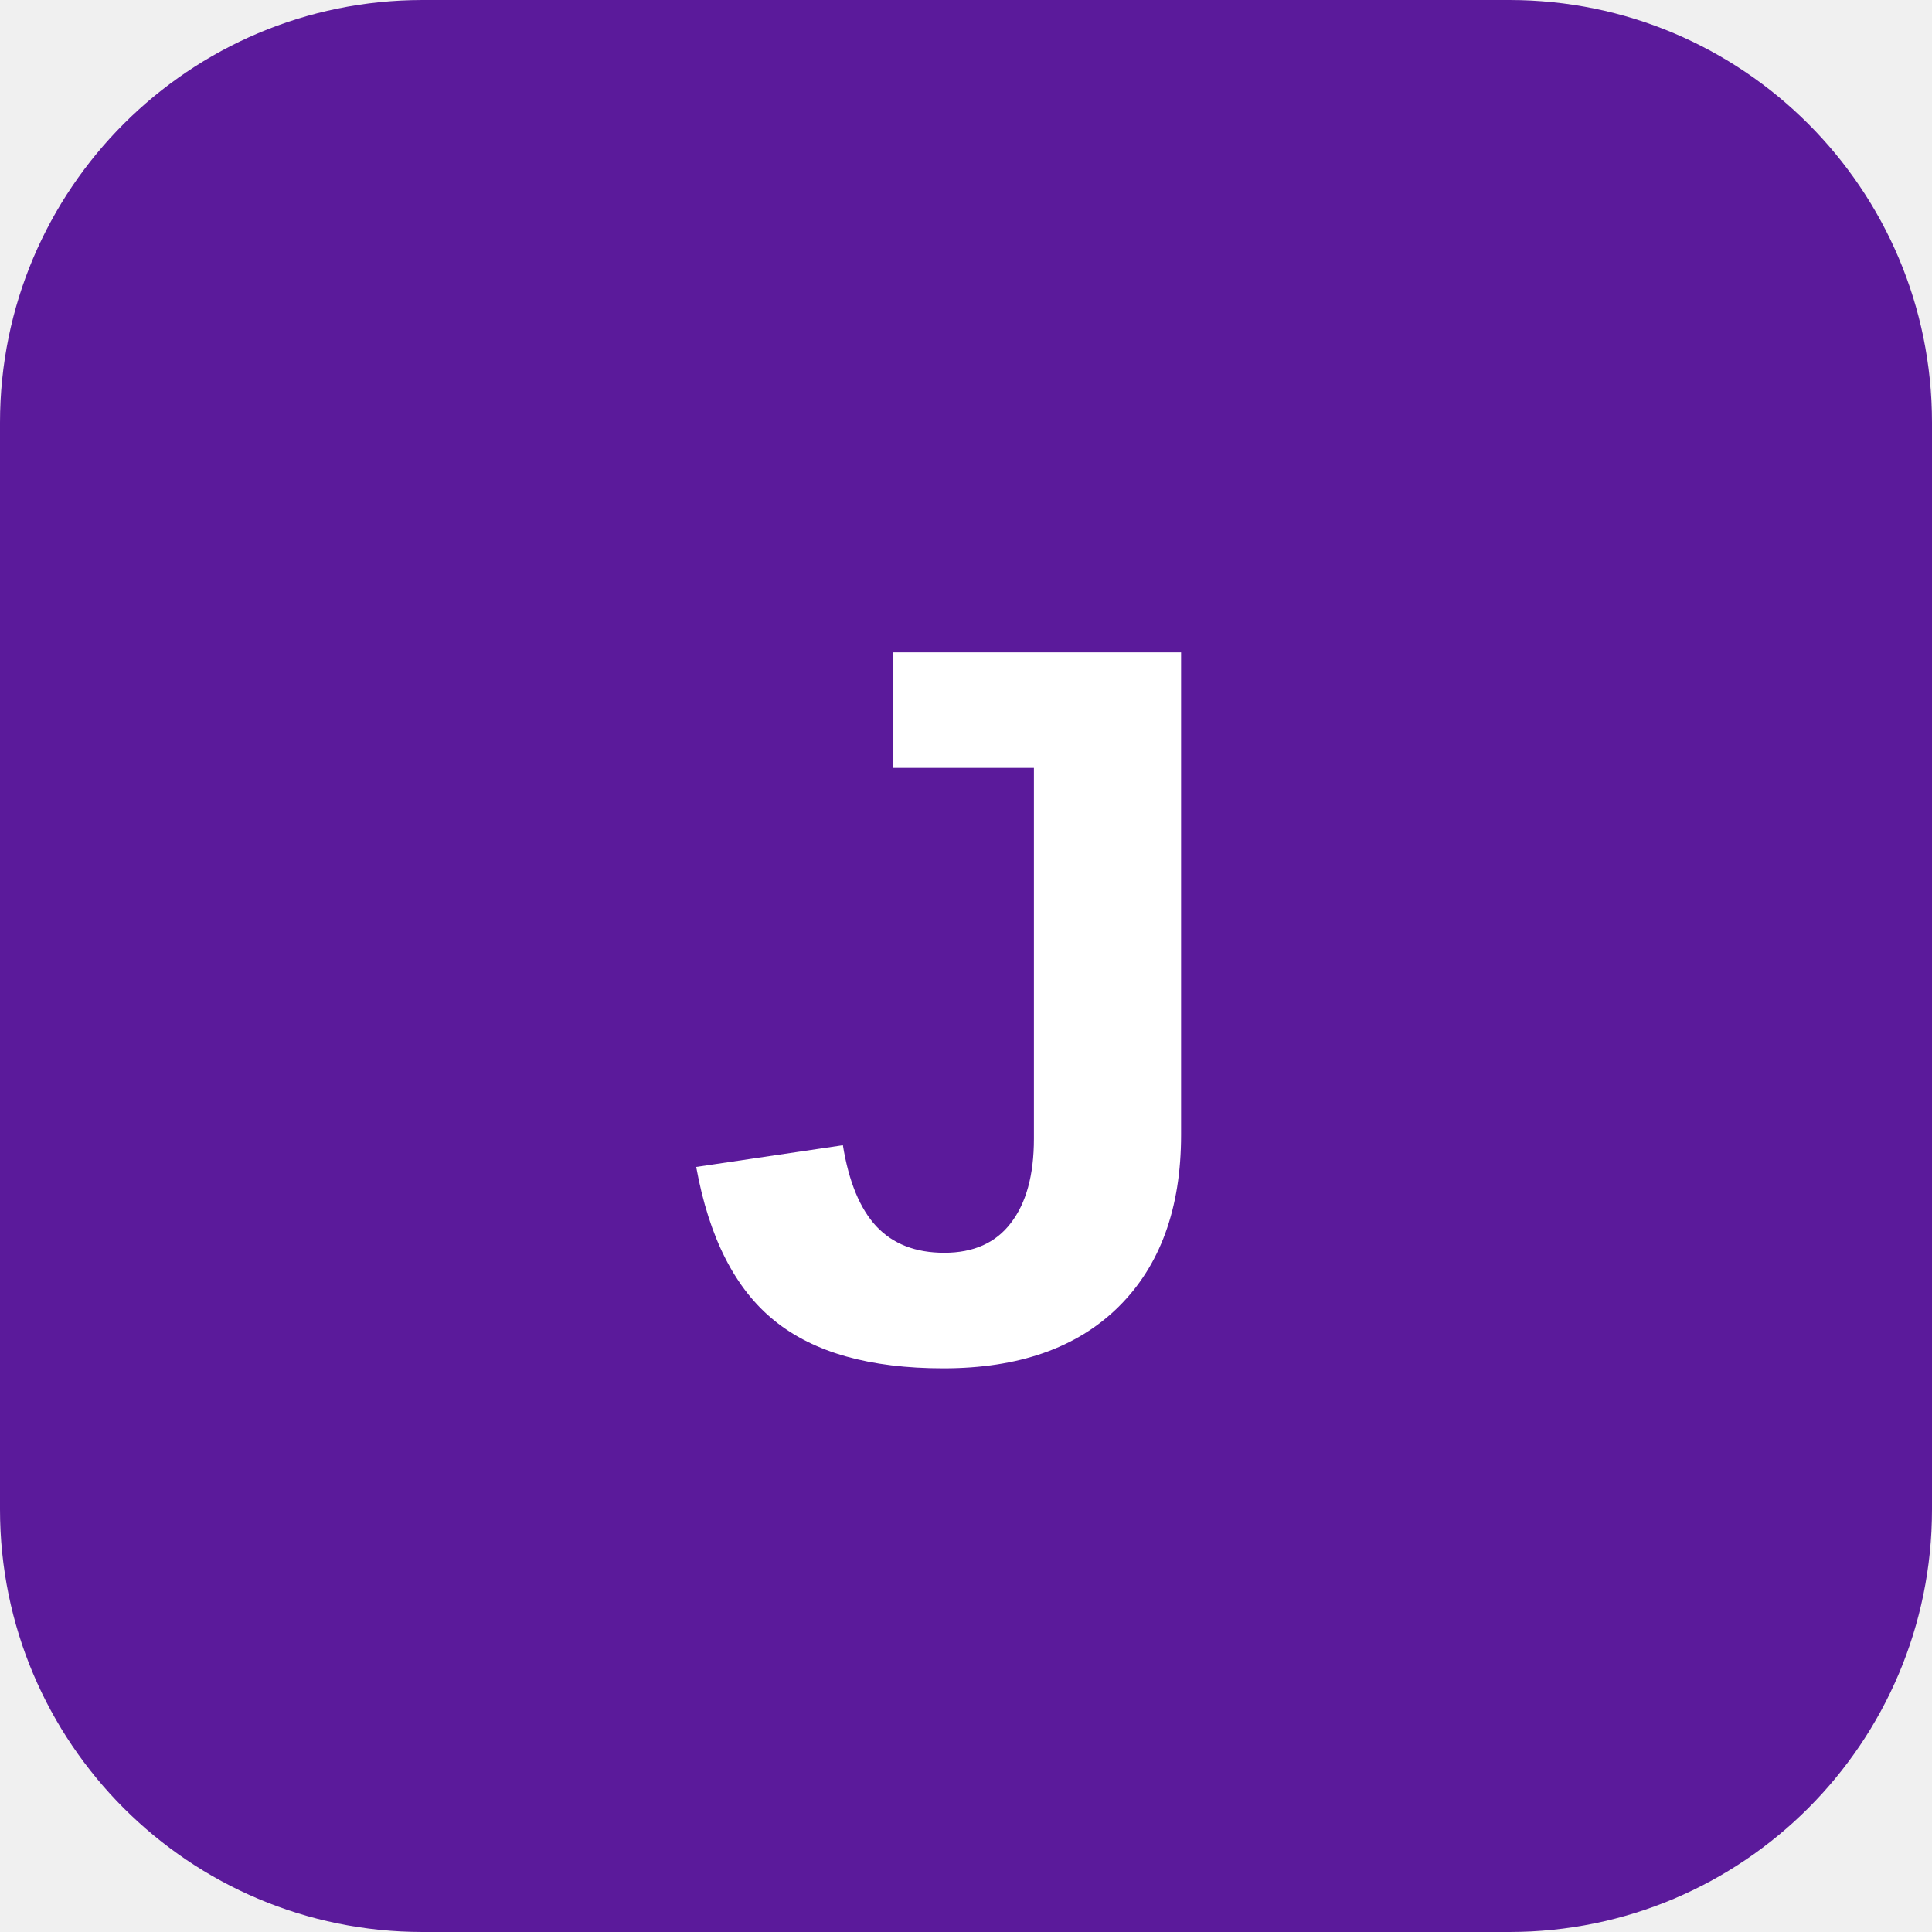
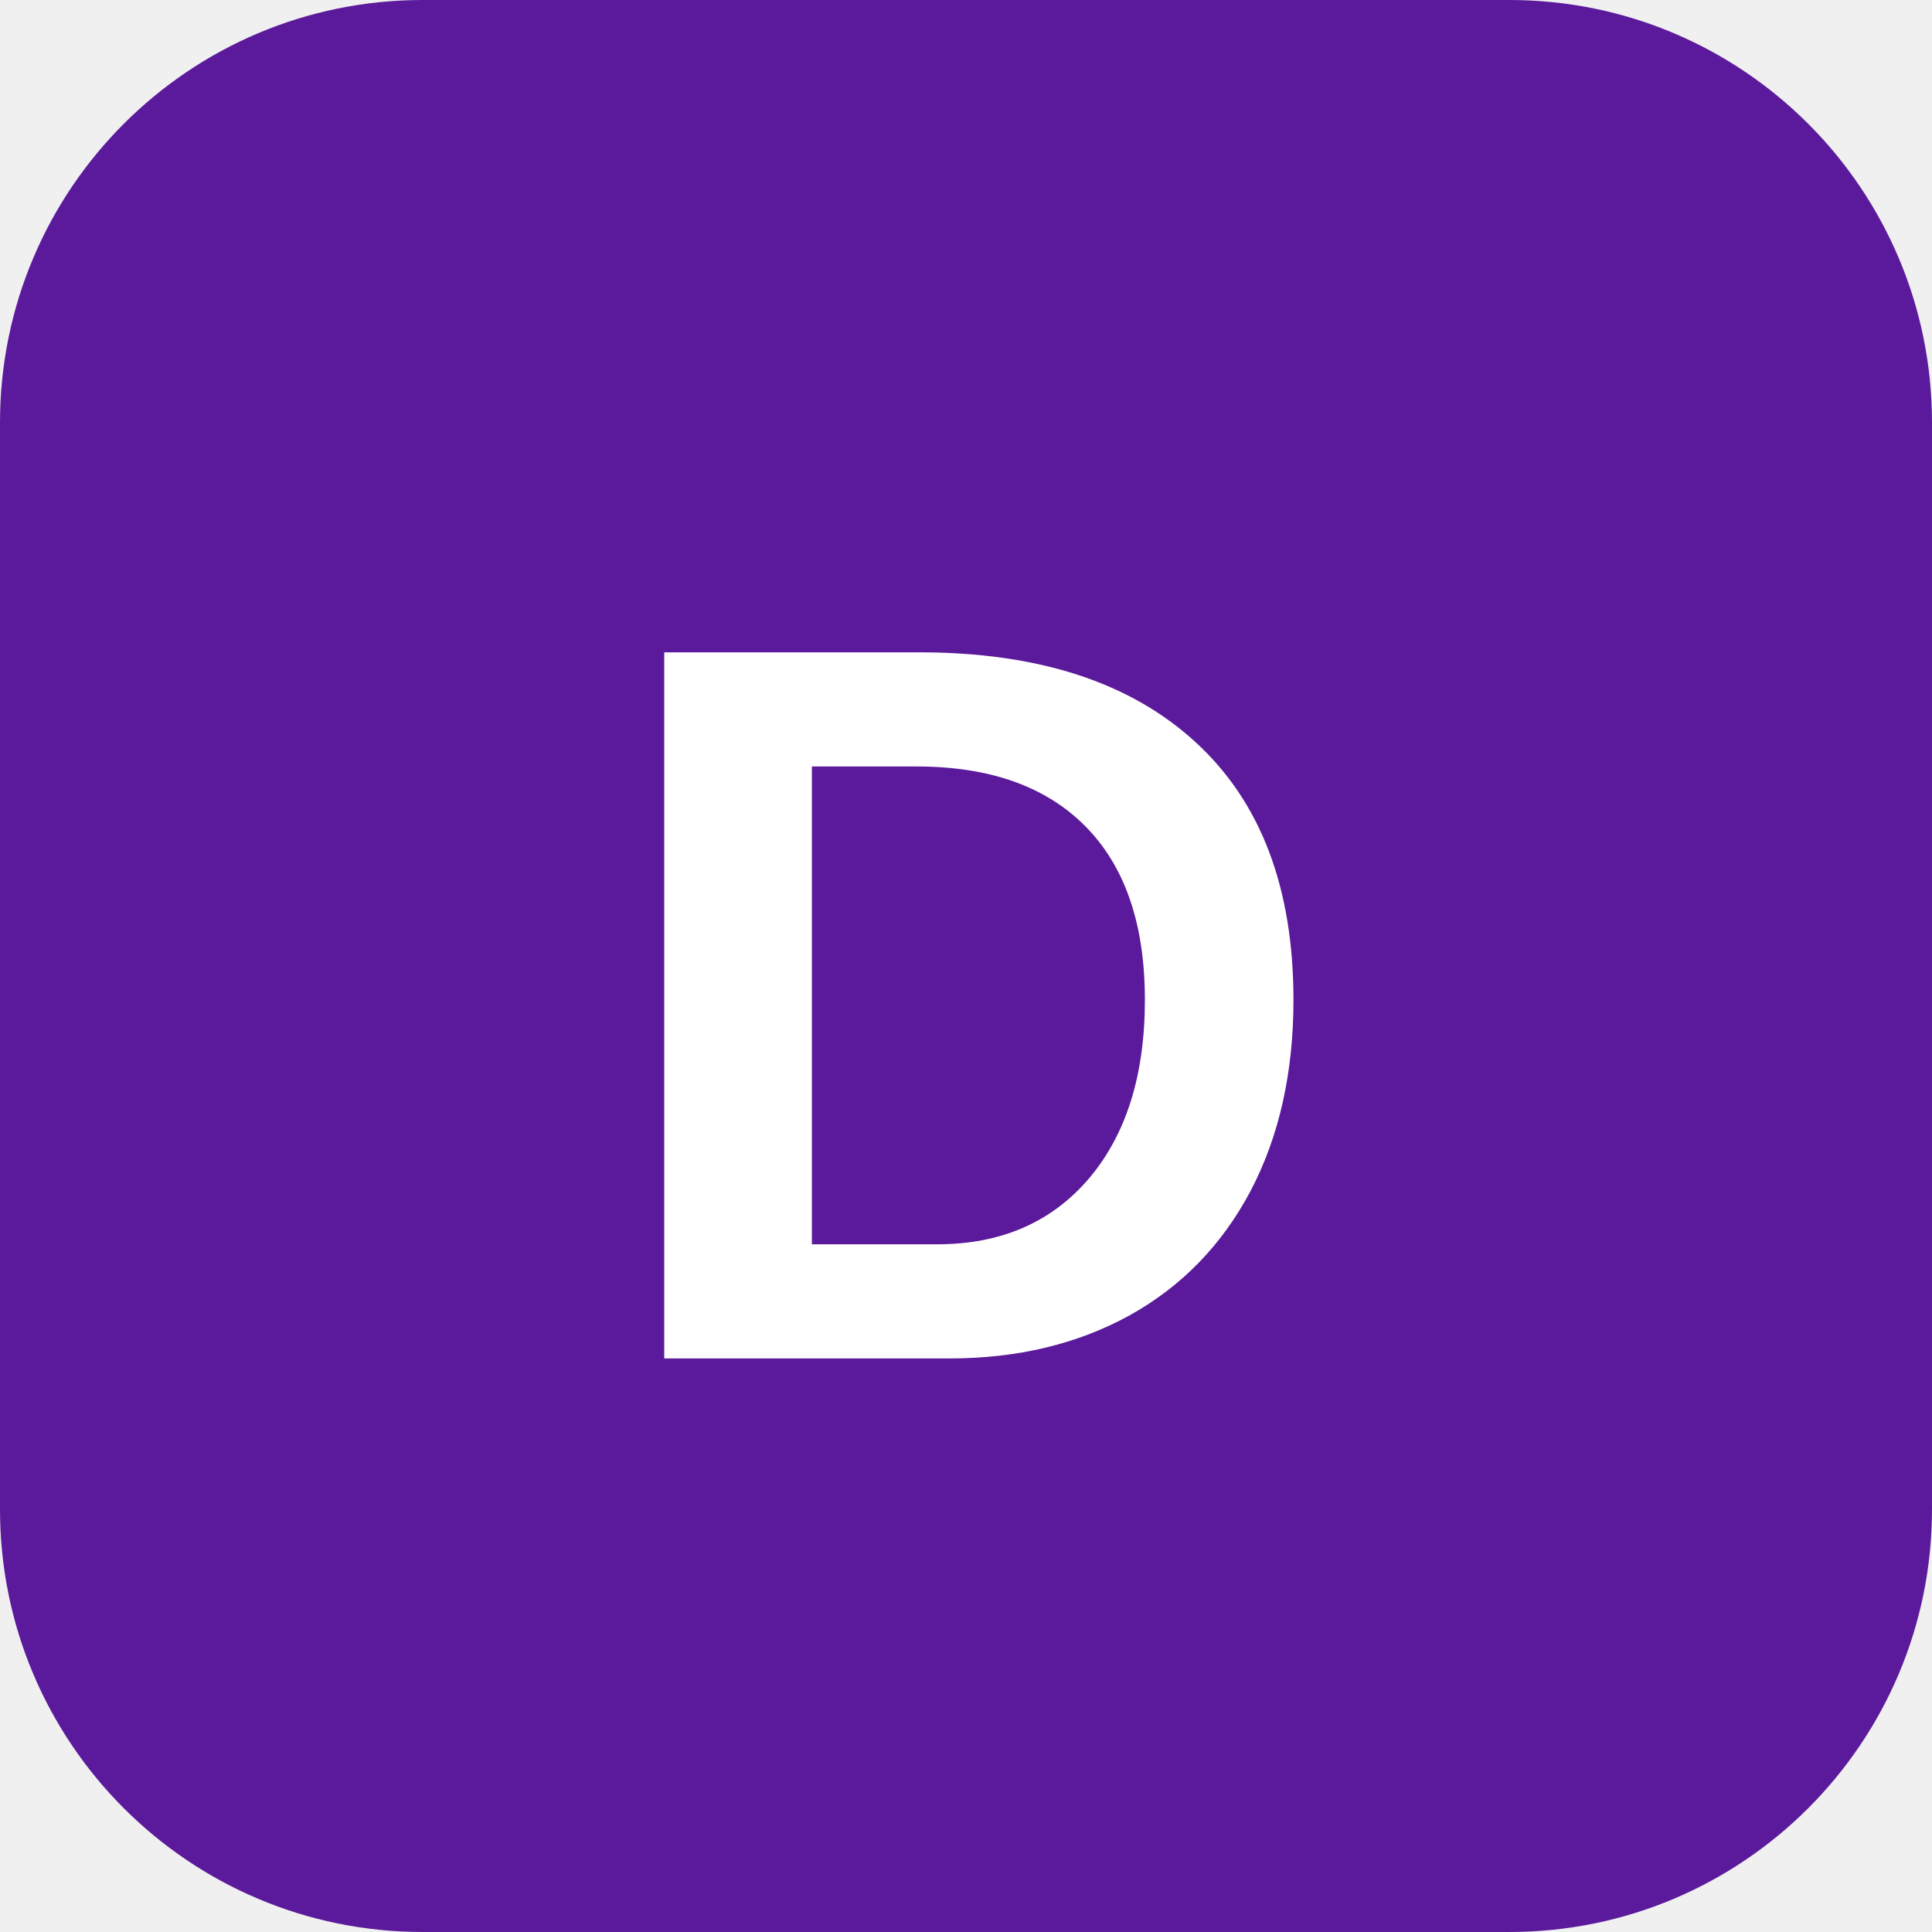
<svg xmlns="http://www.w3.org/2000/svg" viewBox="0 0 64 64">
  <rect width="64" height="64" rx="14" fill="#5b1a9b" />
-   <text x="32" y="45" font-family="Segoe UI, Arial, sans-serif" font-size="34" font-weight="700" fill="#ffffff" text-anchor="middle">J</text>
+   <text x="32" y="45" font-family="Segoe UI, Arial, sans-serif" font-size="34" font-weight="700" fill="#ffffff" text-anchor="middle">D</text>
</svg>
